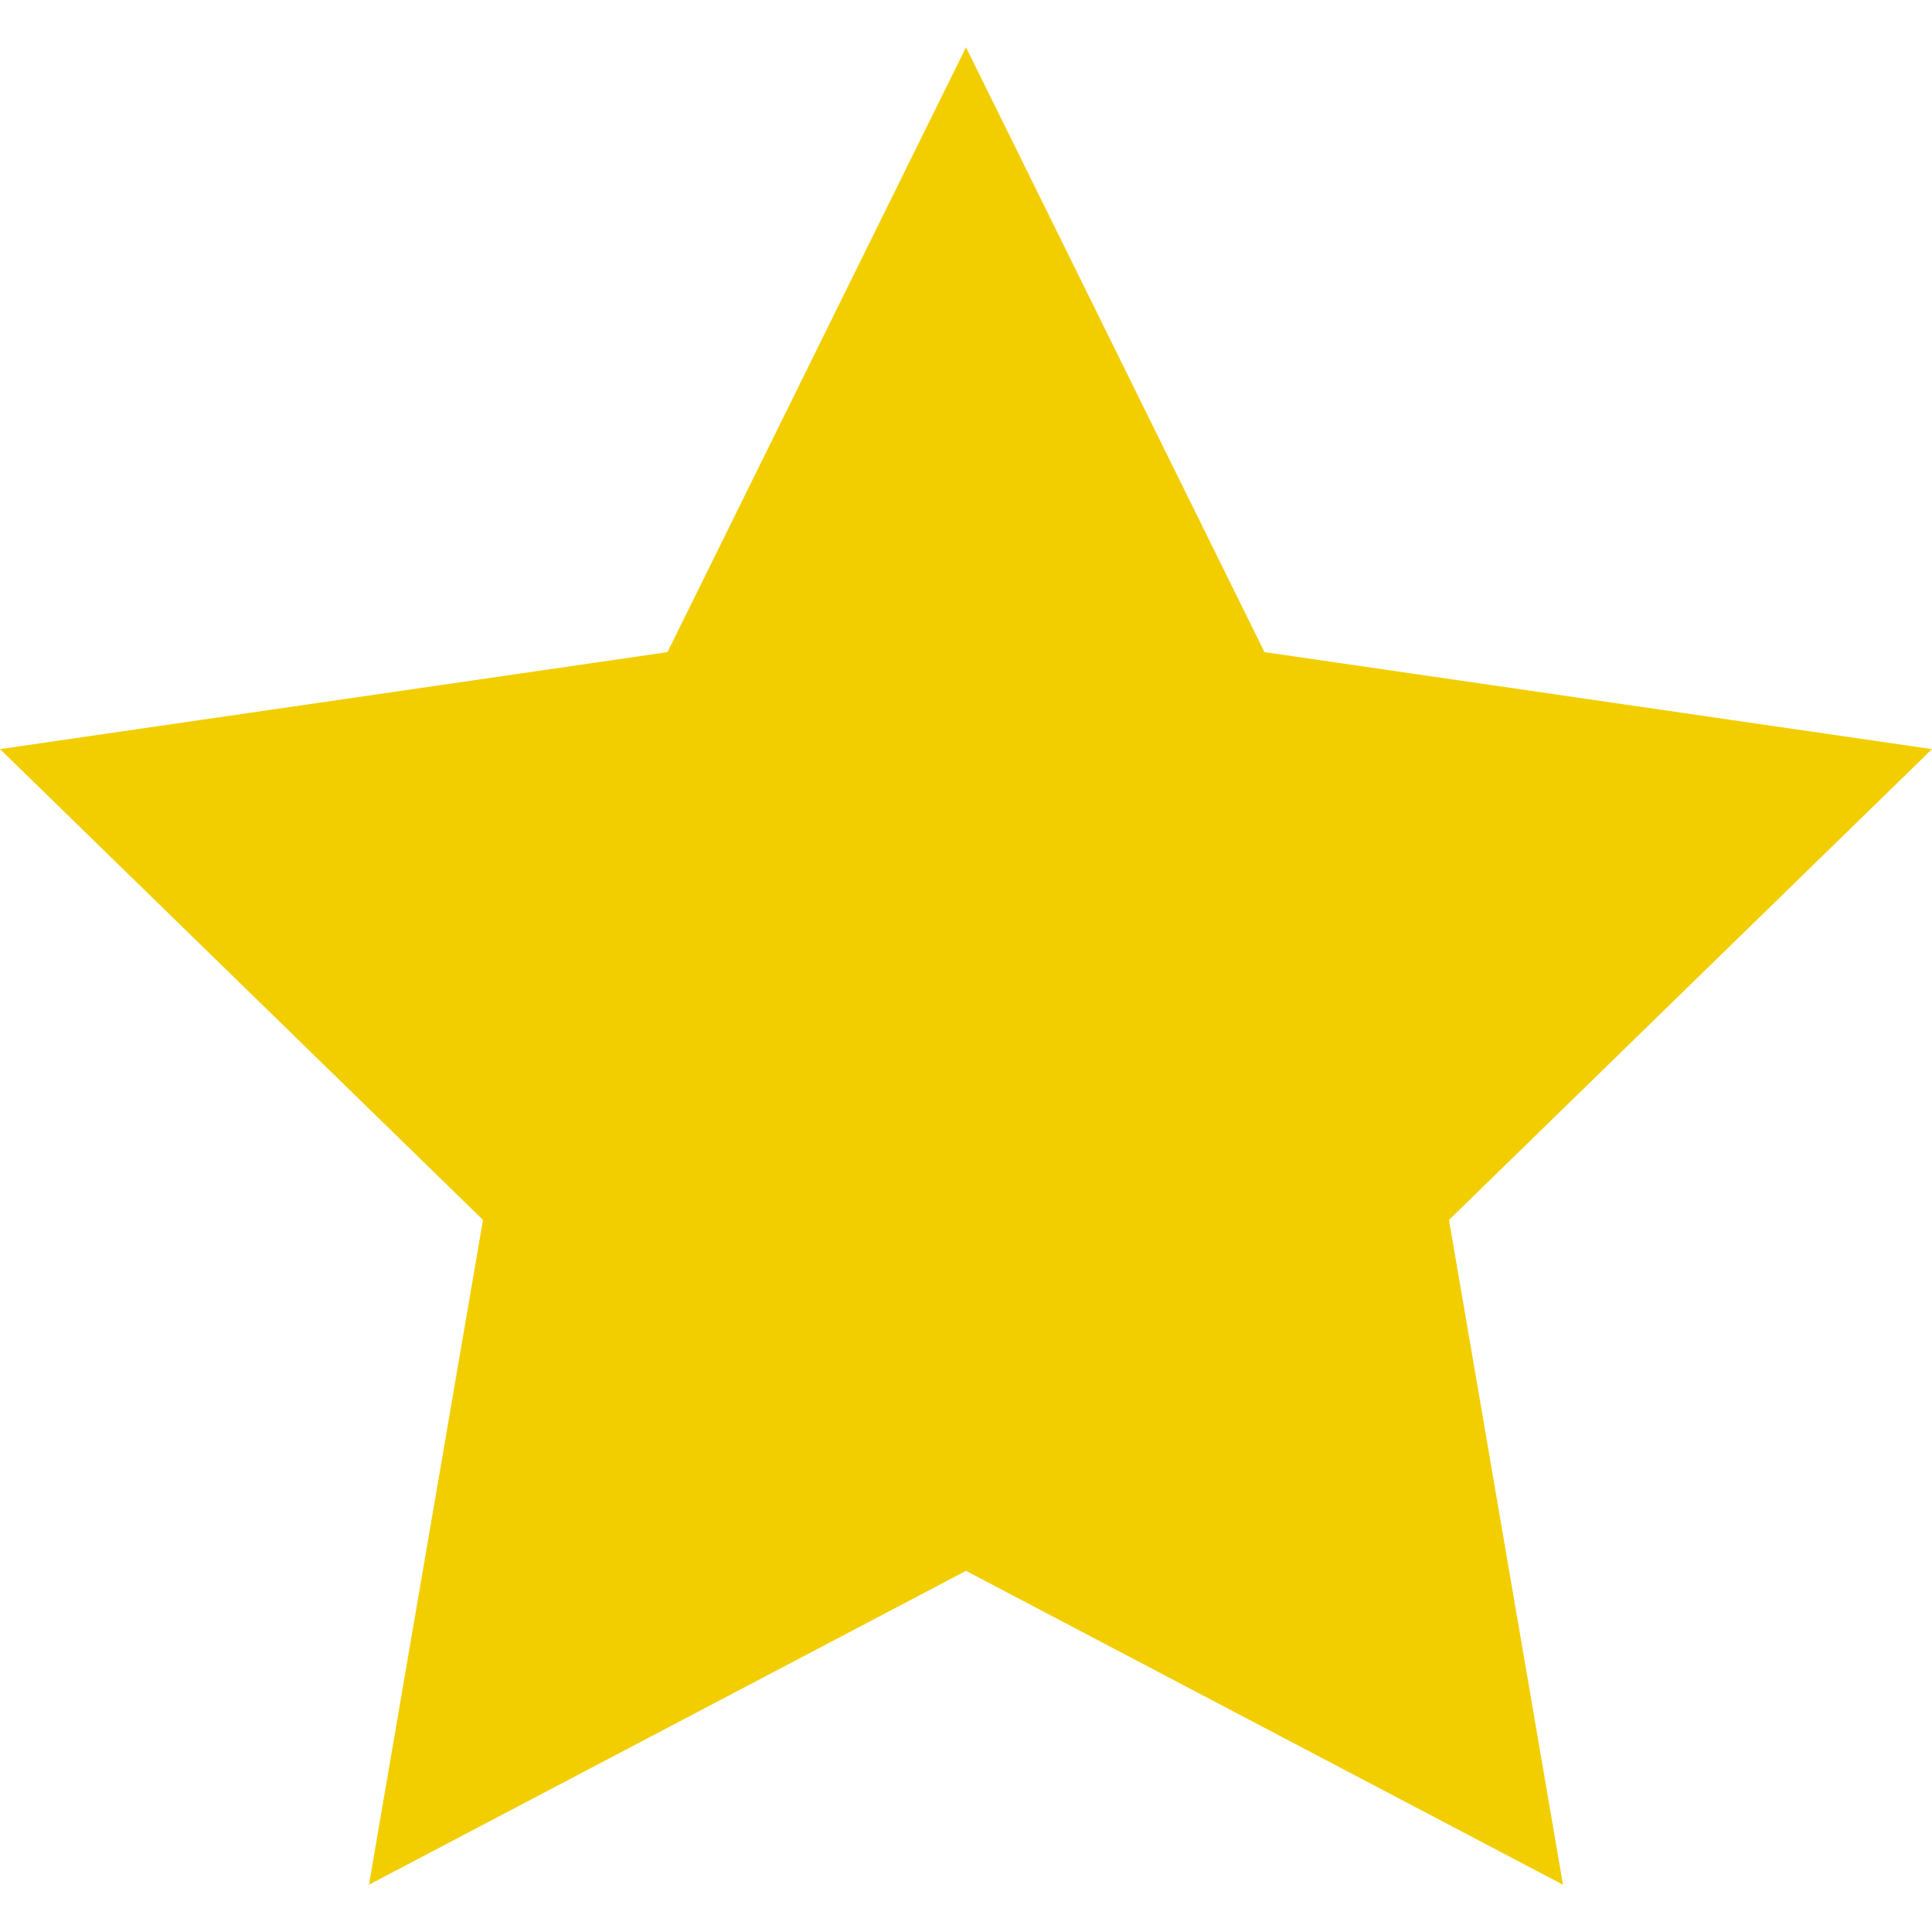
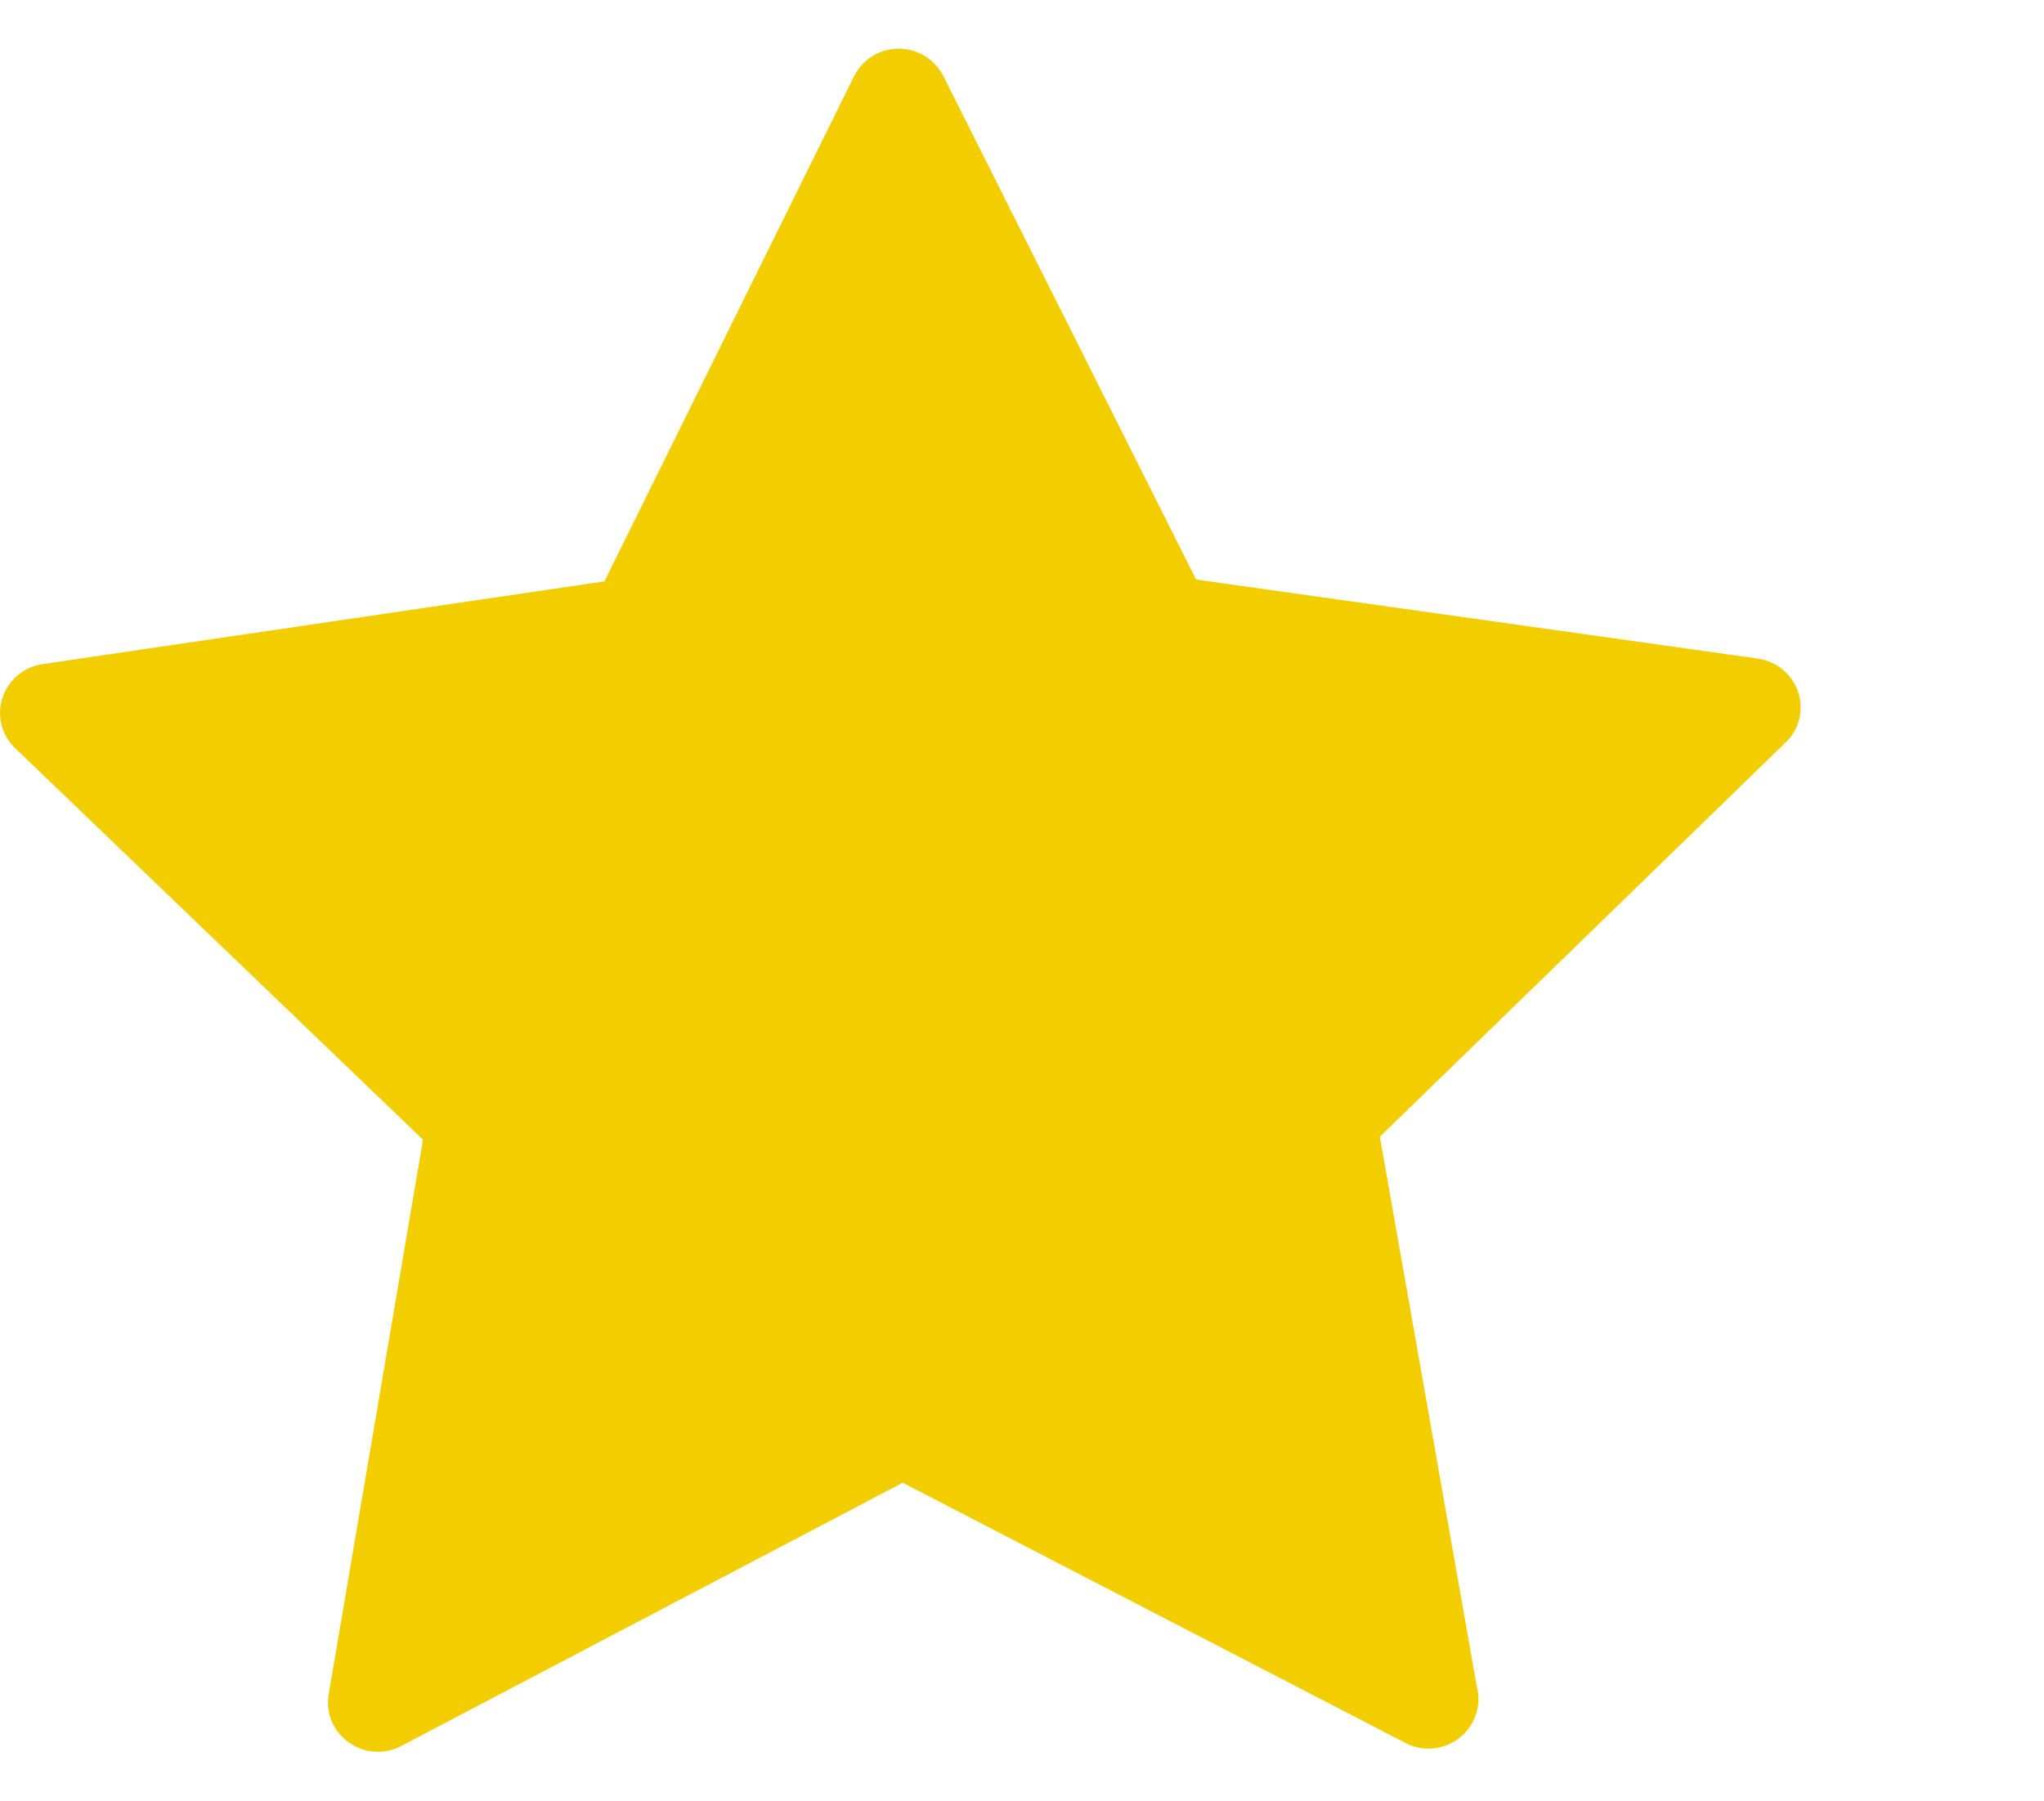
- <svg xmlns="http://www.w3.org/2000/svg" viewBox="0 0 426.667 426.667">
-   <path fill="#f2ce00" d="M213.333 10.44l65.916 133.577 147.417 21.42L320 269.41l25.173 146.816-131.84-69.316-131.848 69.316 25.182-146.816L0 165.436l147.41-21.42" />
+ <svg xmlns="http://www.w3.org/2000/svg" width="42" height="37" fill="none">
+   <path d="M36.95 14.227a1.03 1.03 0 0 0-.829-.693L24.578 11.91 19.384 1.564A1.03 1.03 0 0 0 18.465 1c-.387 0-.744.218-.919.572L12.42 11.947l-11.543 1.7a1.03 1.03 0 0 0-.827.692.998.998 0 0 0 .265 1.039l8.377 8.043-1.937 11.39a.998.998 0 0 0 .41.993 1.02 1.02 0 0 0 1.079.076l10.305-5.41 10.335 5.35a1.026 1.026 0 0 0 1.496-.903.786.786 0 0 0-.03-.234L28.353 23.36l8.323-8.088a.989.989 0 0 0 .273-1.045z" fill="#F2CE00" />
</svg>
